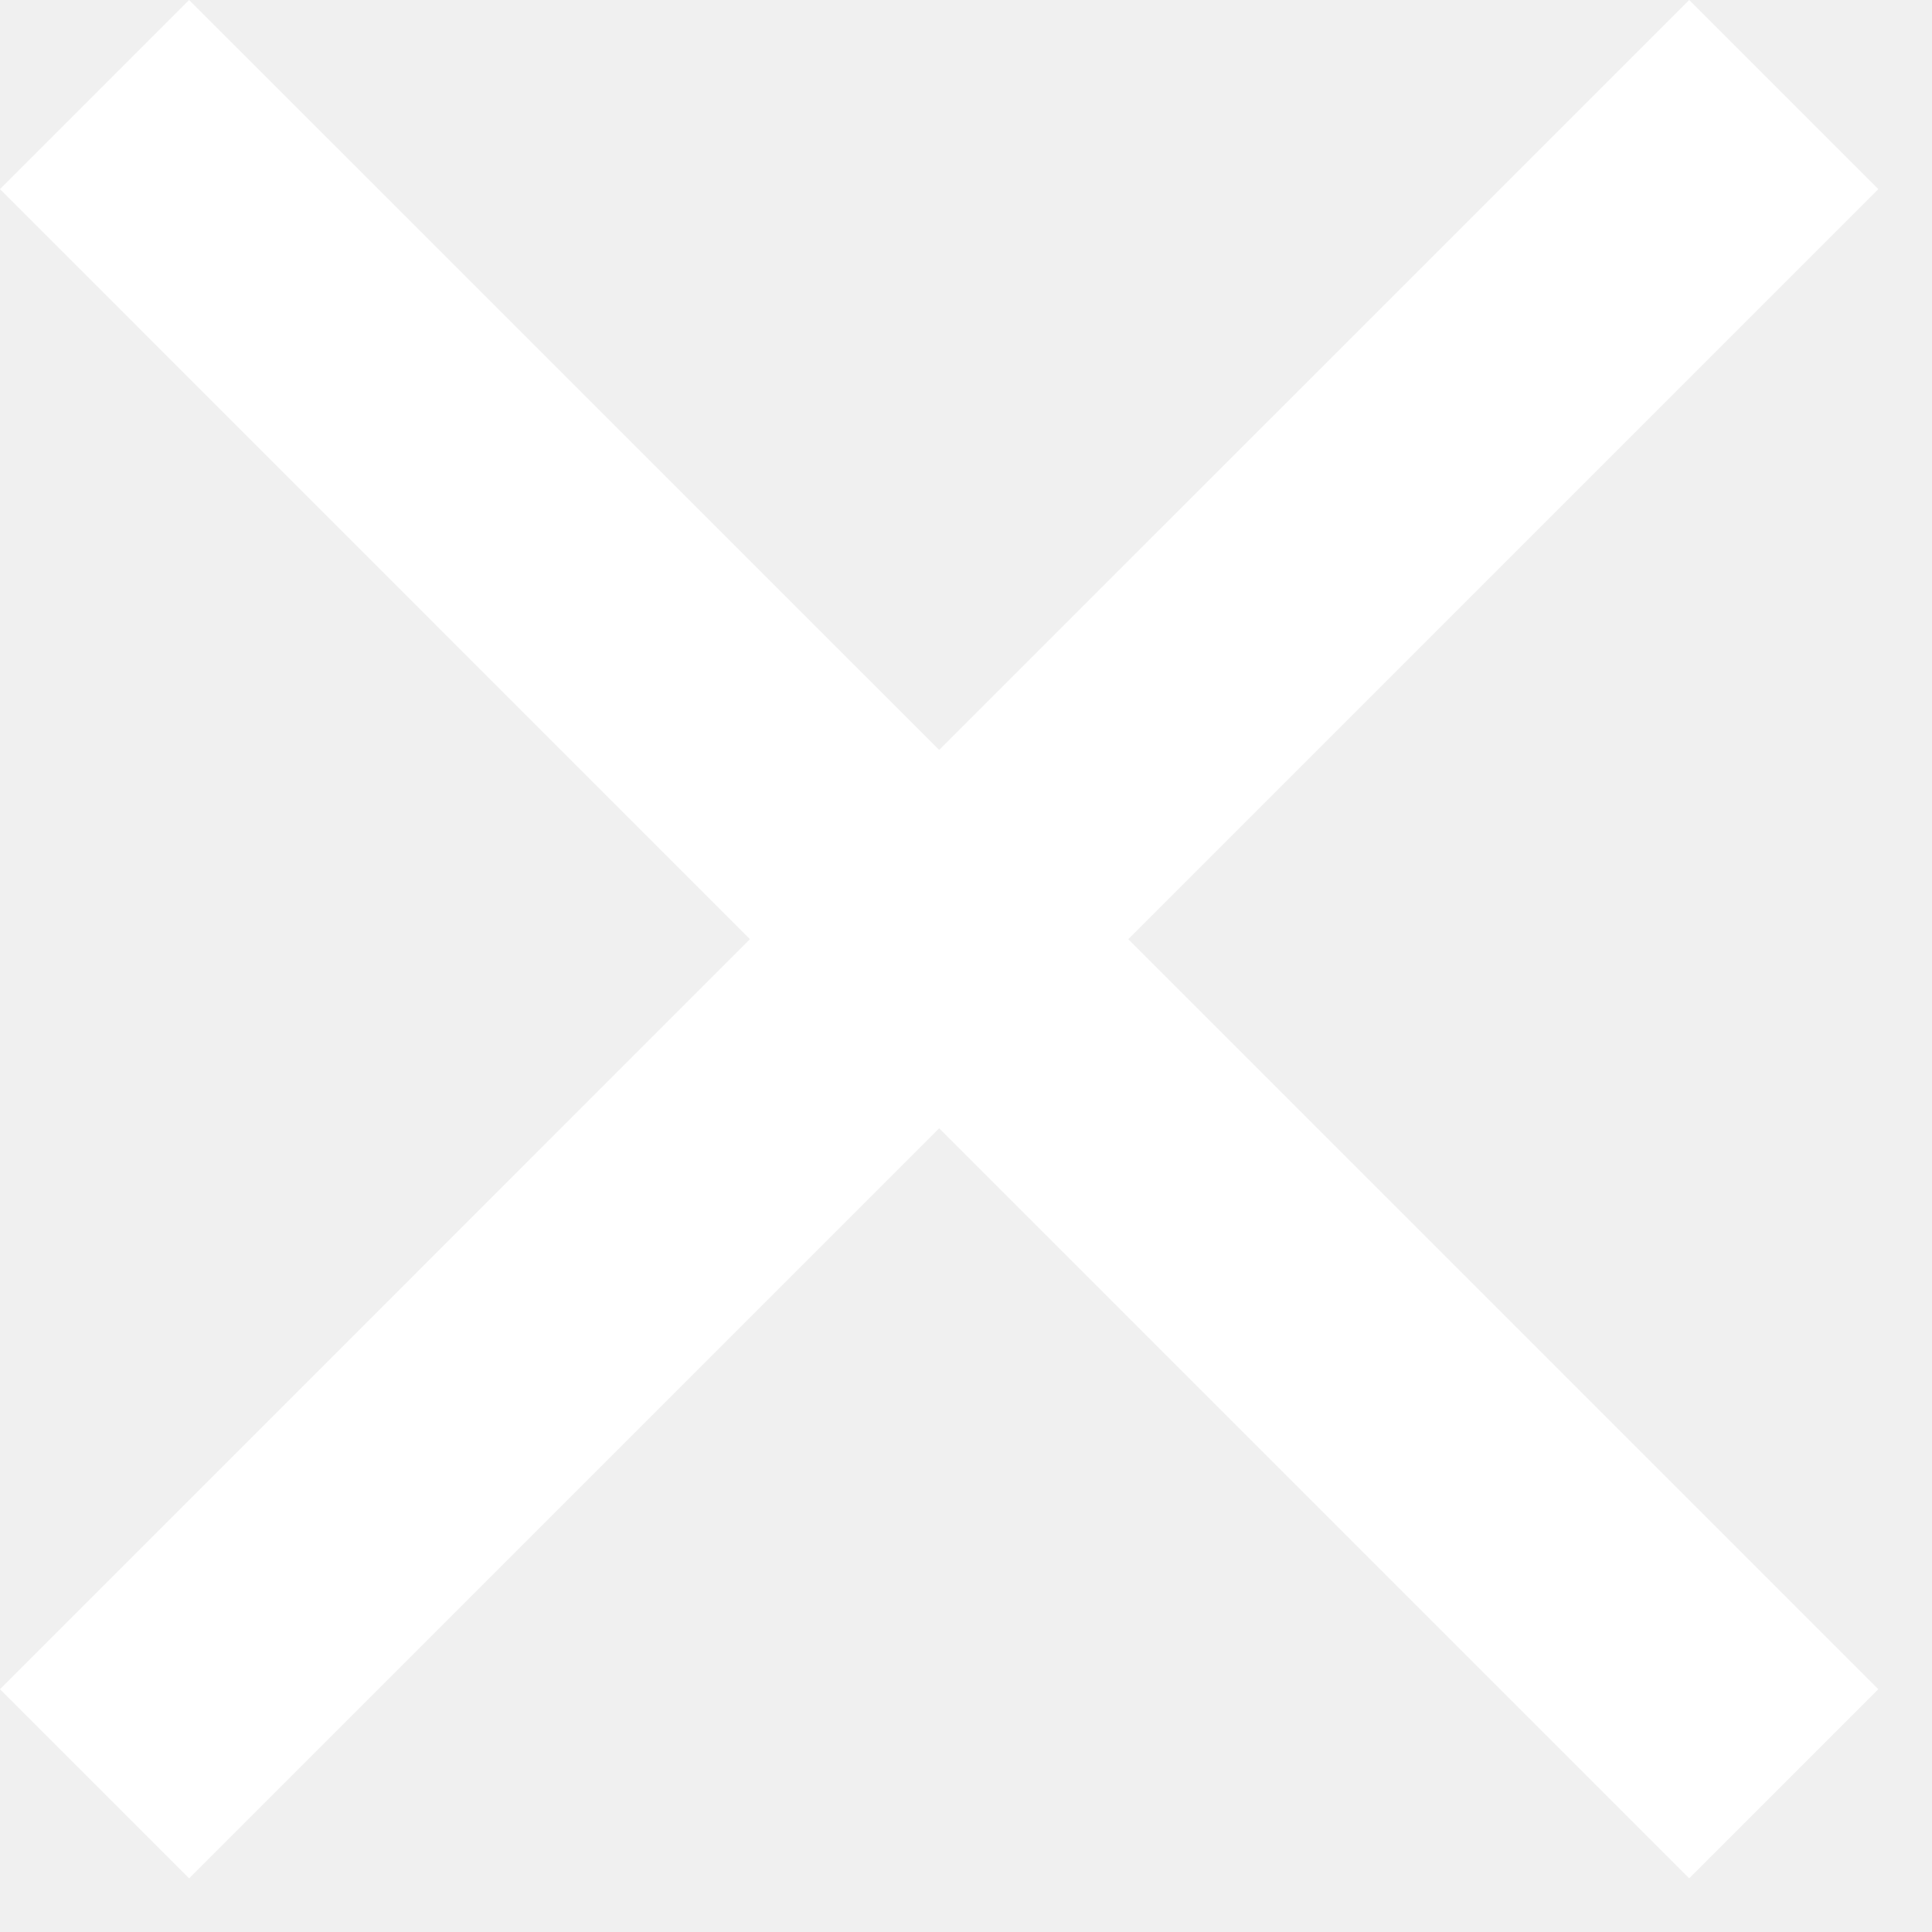
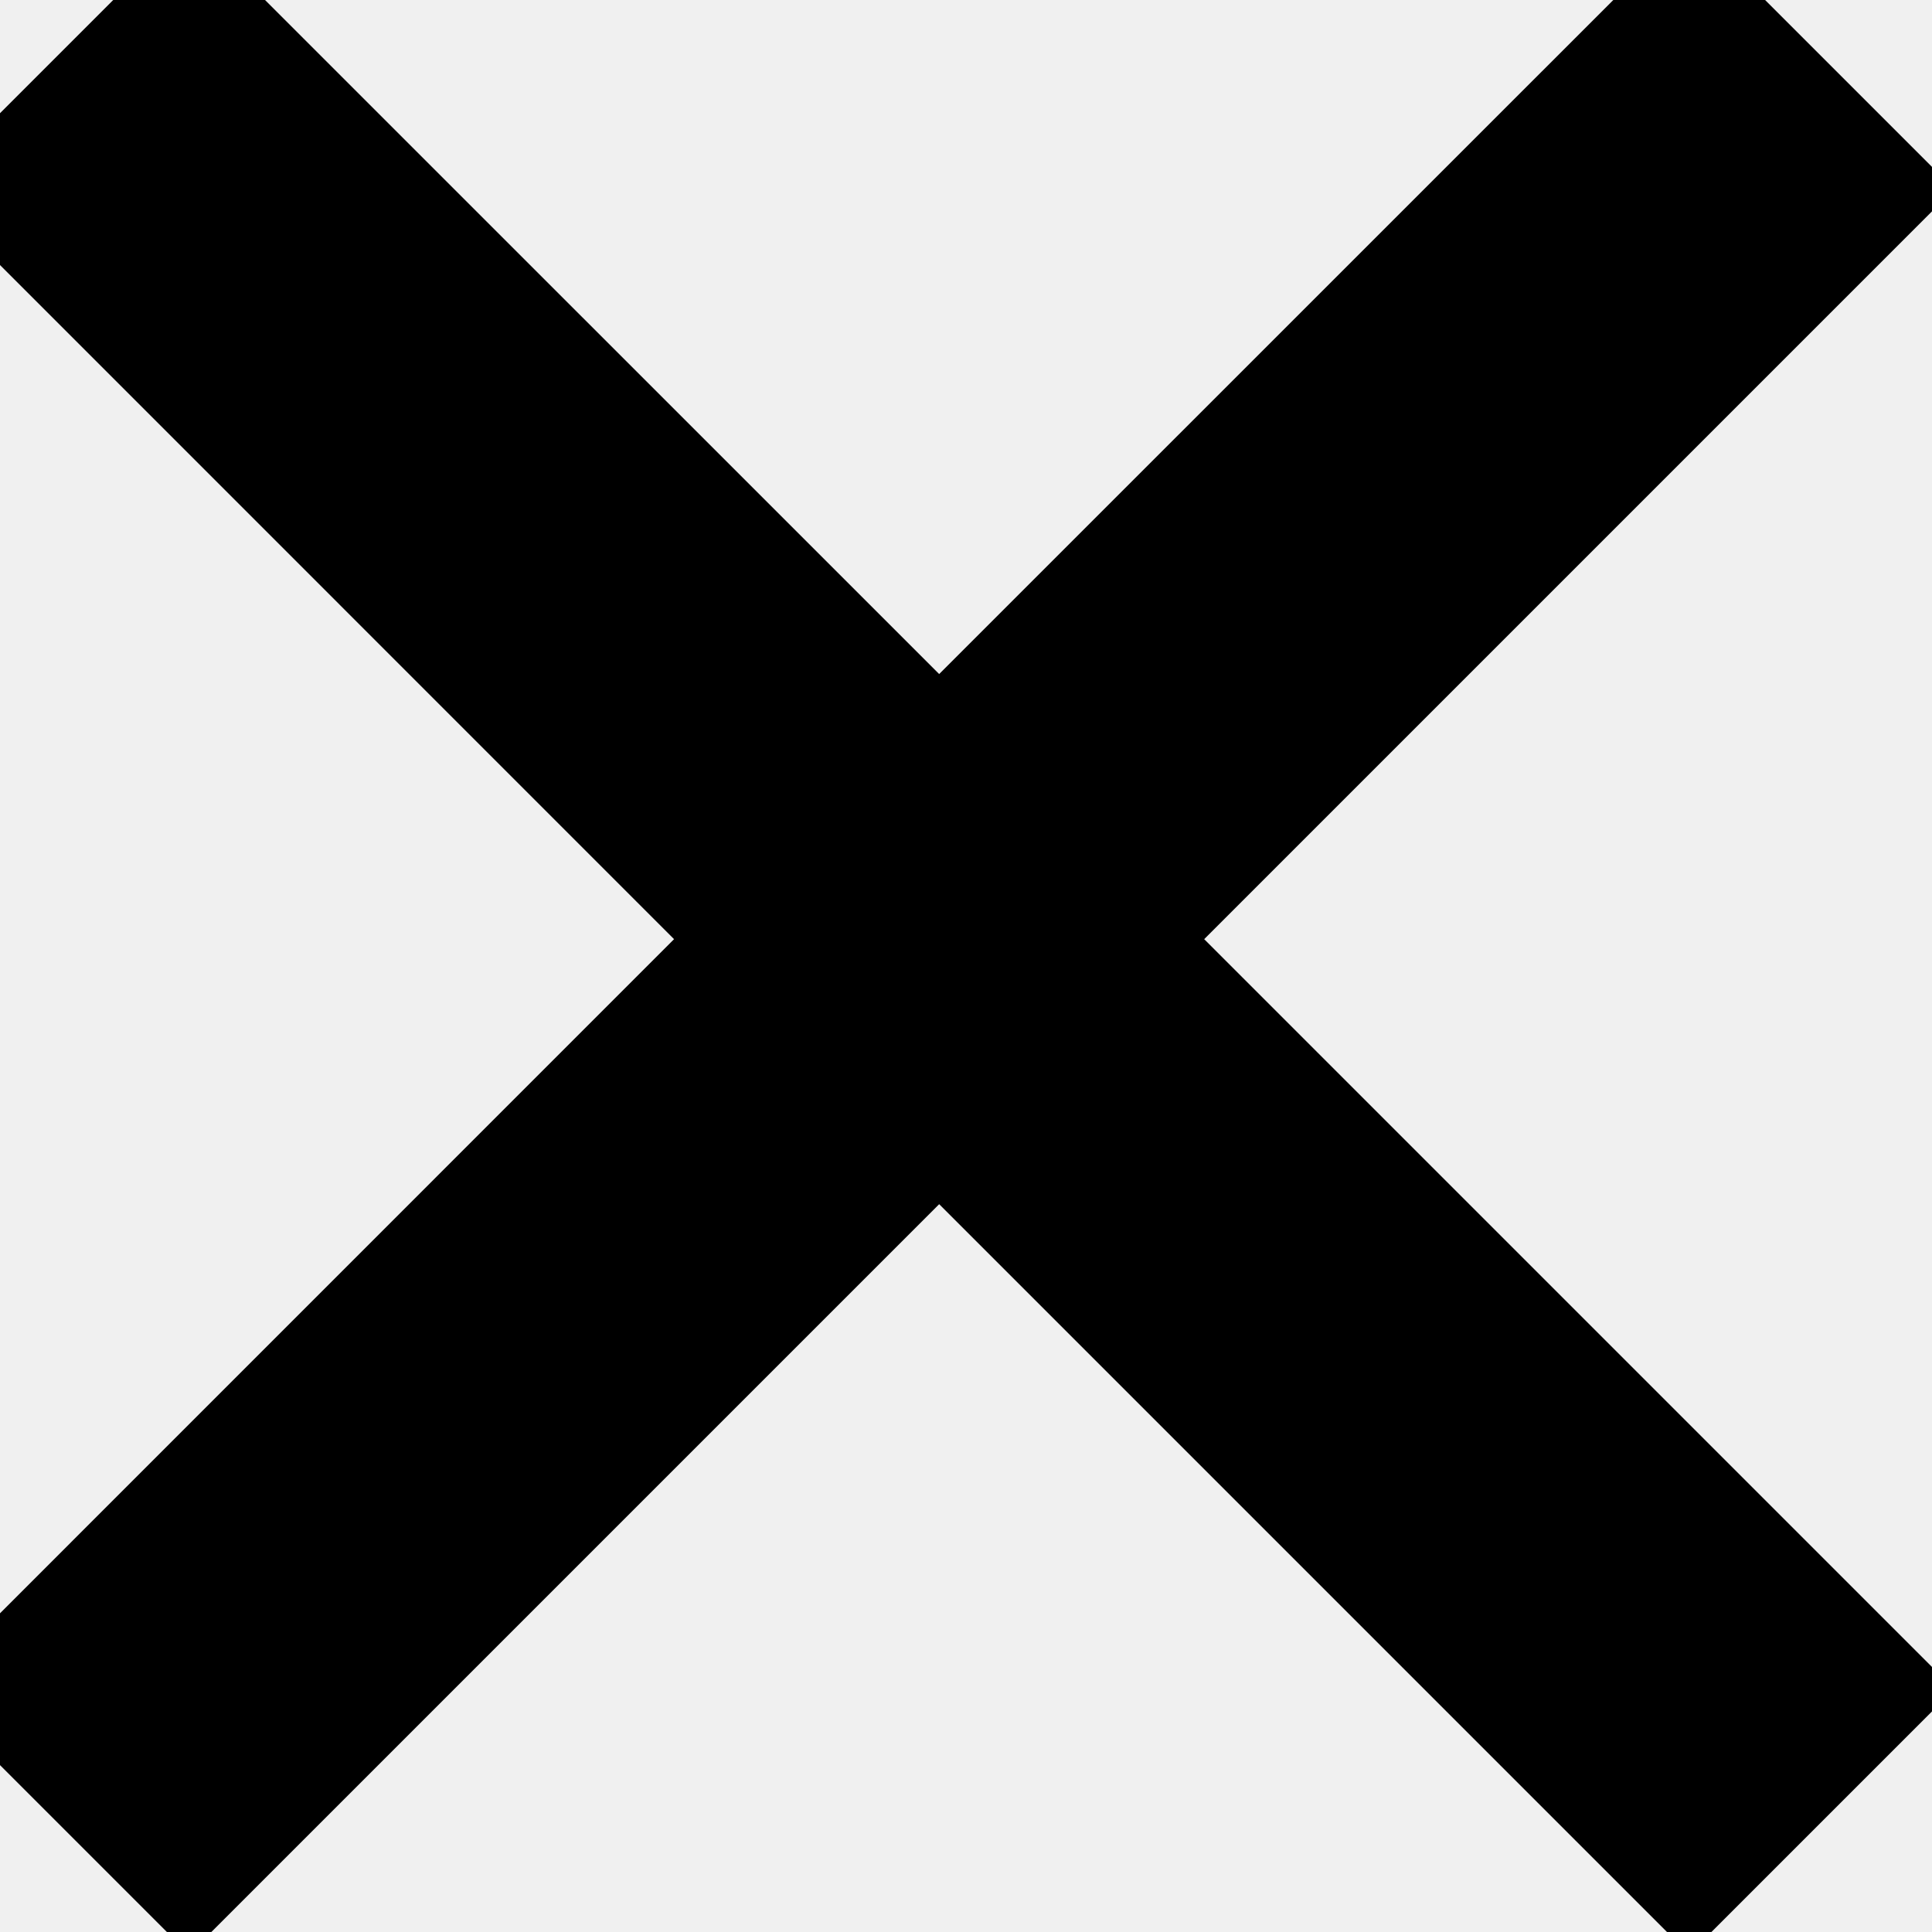
- <svg xmlns="http://www.w3.org/2000/svg" width="18" height="18" viewBox="0 0 18 18" fill="none">
-   <path d="M17.5 1.762L15.738 0L8.75 6.987L1.762 0L0 1.762L6.987 8.75L0 15.738L1.762 17.5L8.75 10.512L15.738 17.5L17.5 15.738L10.512 8.75L17.5 1.762Z" fill="white" />
+ <svg xmlns="http://www.w3.org/2000/svg" width="18" height="18" viewBox="0 0 18 18" fill="000" stroke="#000">
+   <path d="M17.5 1.762L15.738 0L8.75 6.987L1.762 0L0 1.762L6.987 8.75L0 15.738L1.762 17.5L8.75 10.512L15.738 17.5L17.5 15.738L10.512 8.75L17.5 1.762Z" fill="000" />
</svg>
